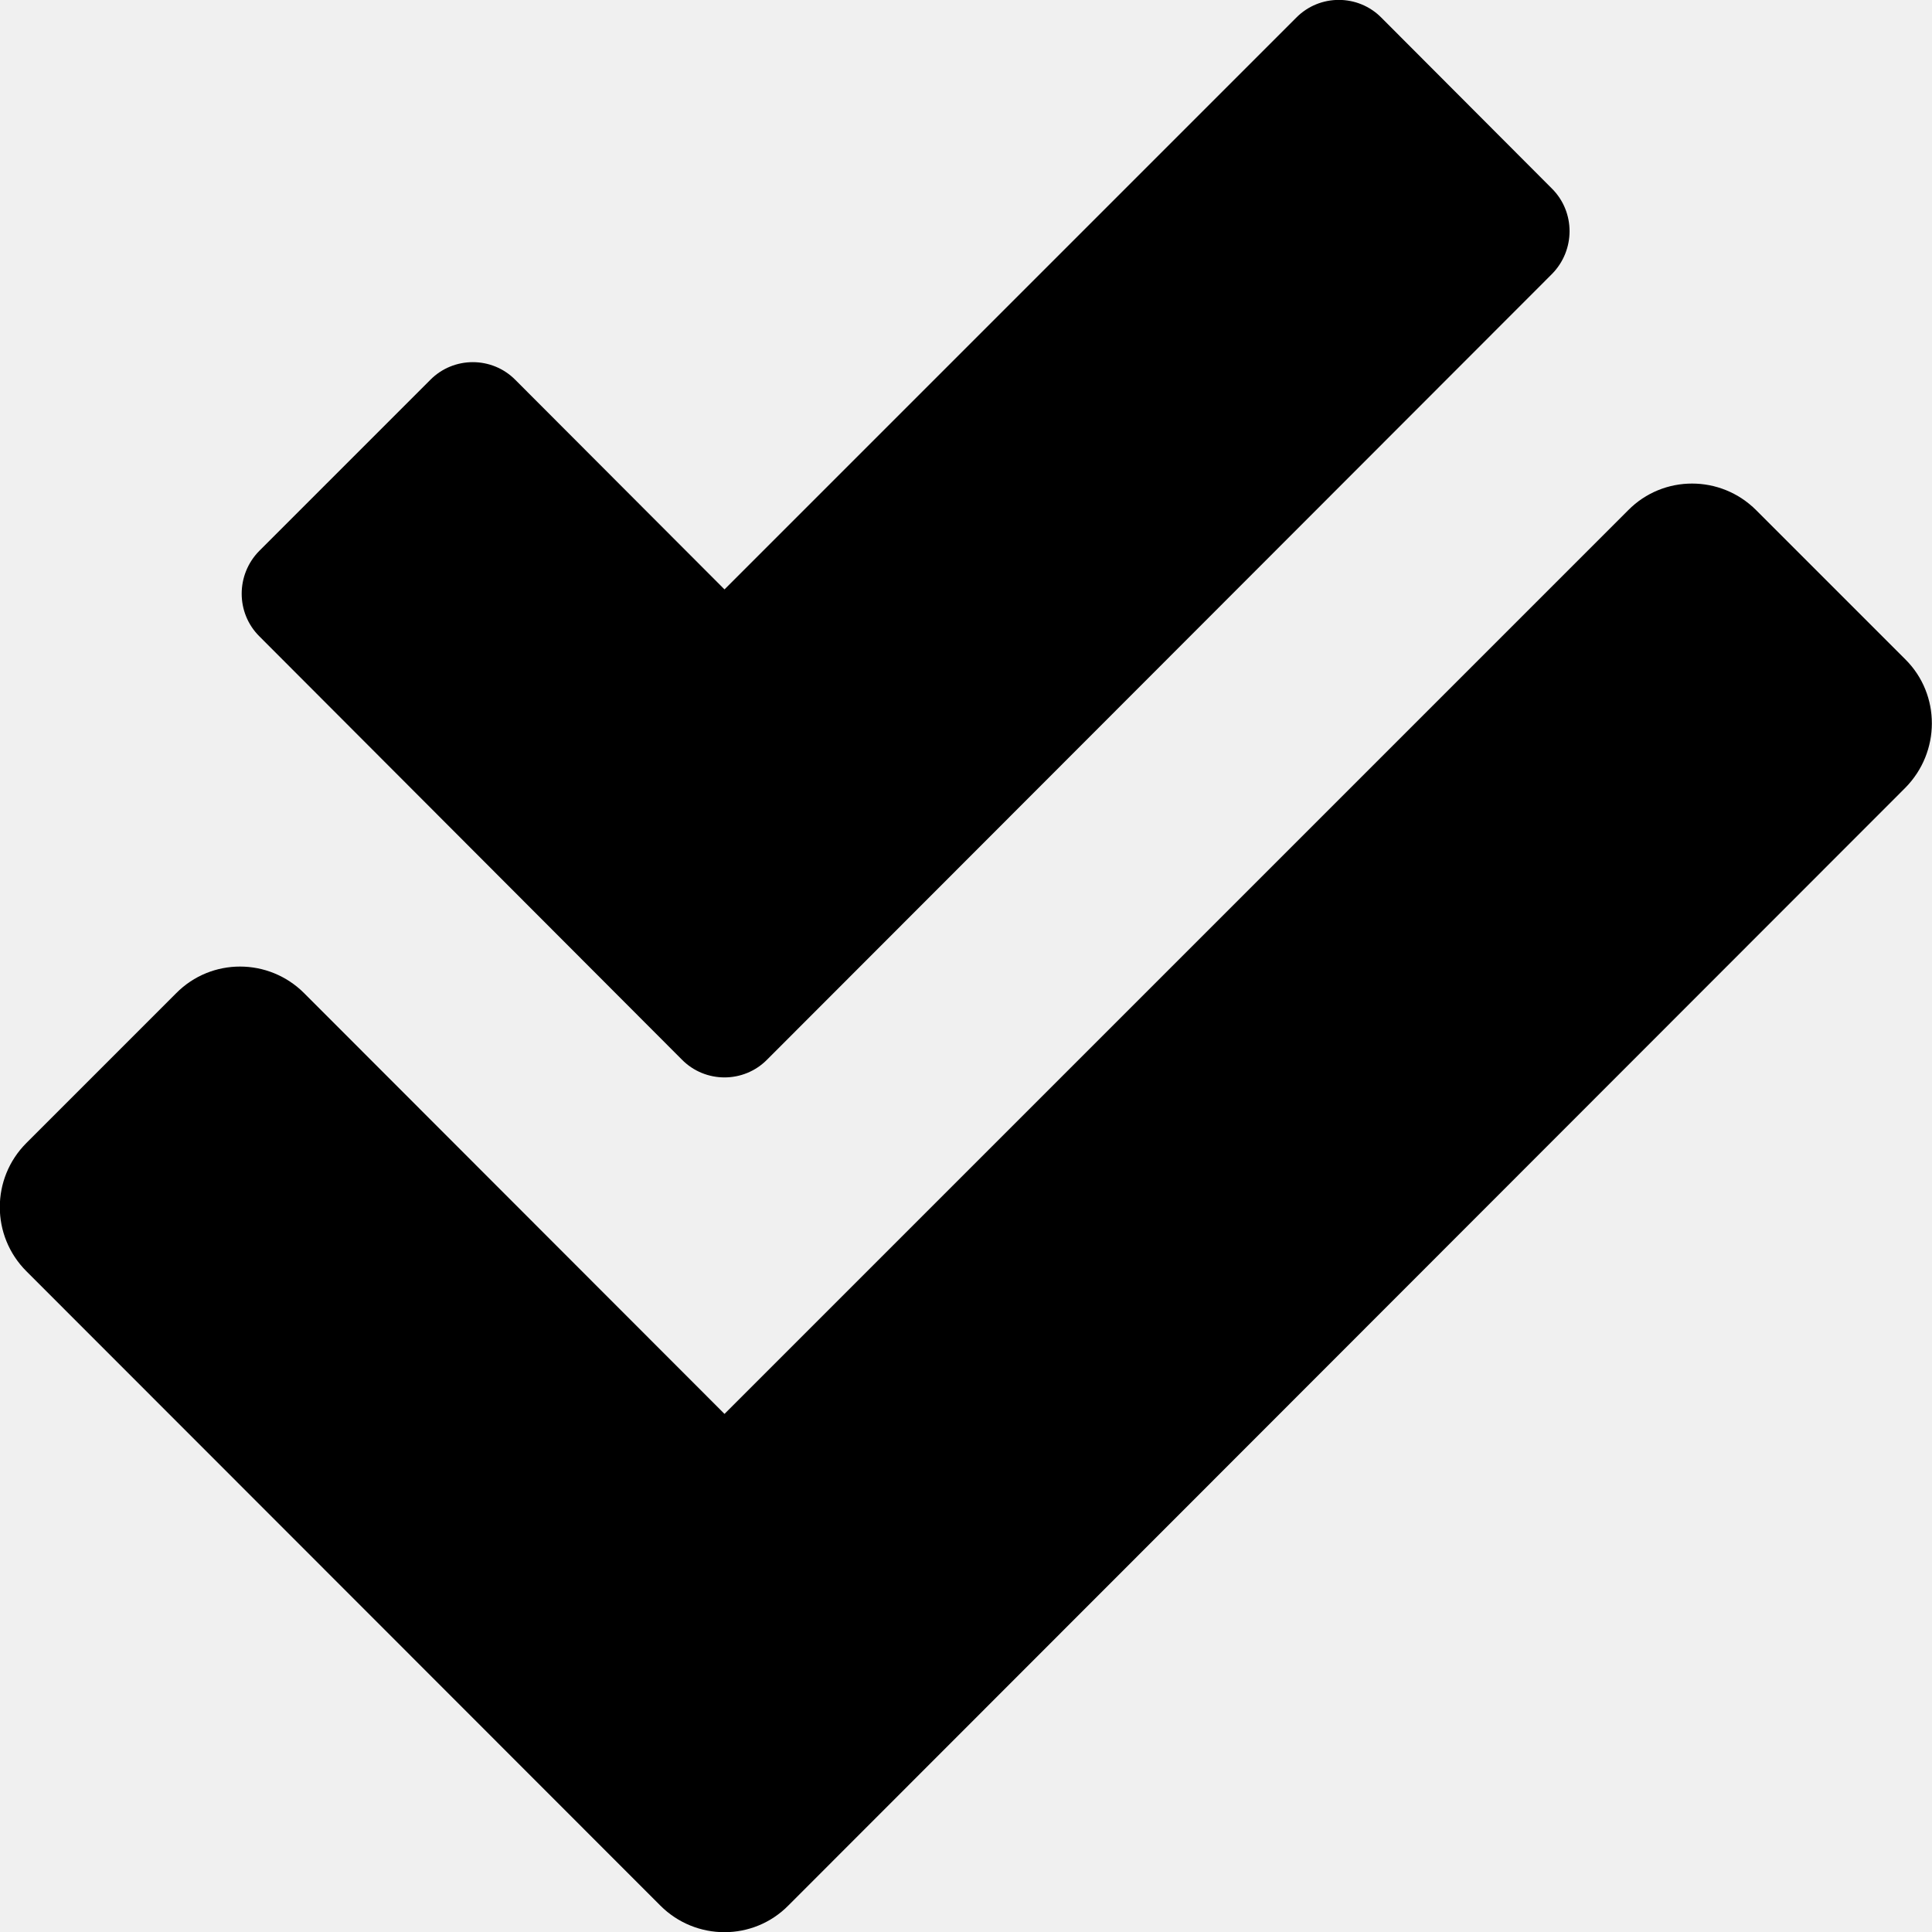
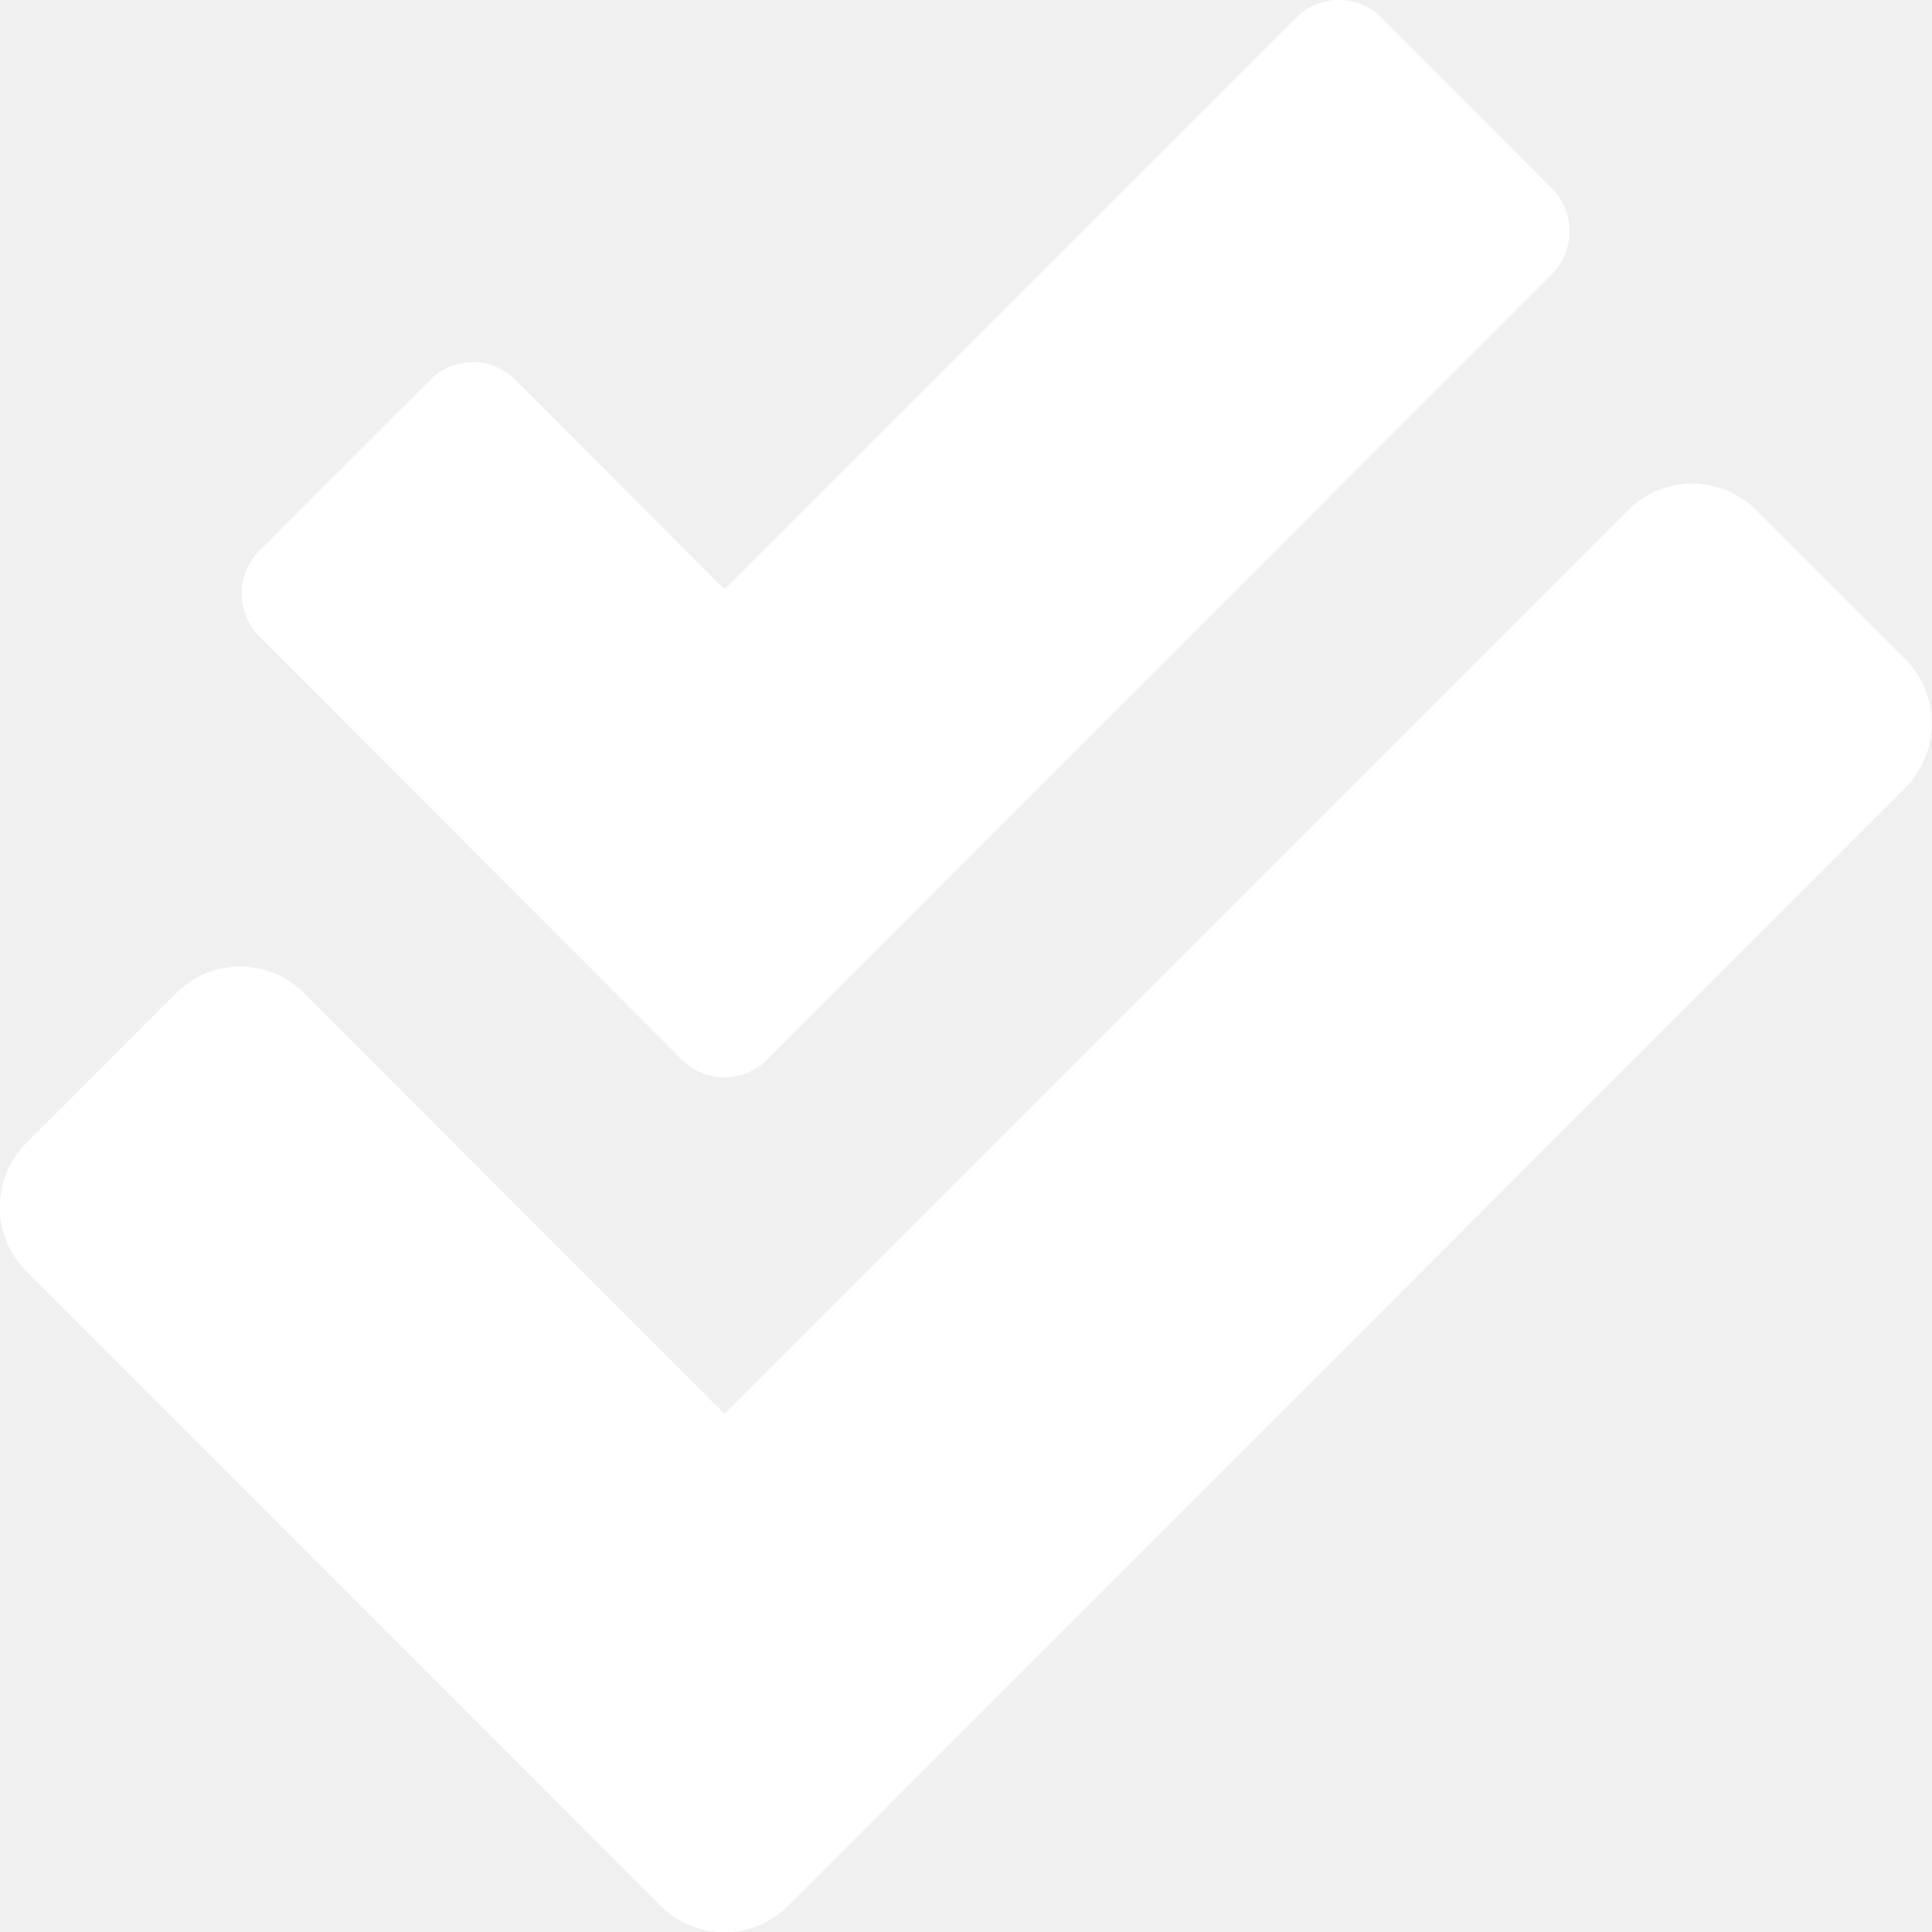
- <svg xmlns="http://www.w3.org/2000/svg" viewBox="0 0 512 512">
+ <svg xmlns="http://www.w3.org/2000/svg" height="3em" viewBox="0 0 512 512">
+   <style>svg{fill:#ffffff}</style>
  <path d="M505 174.8l-39.6-39.6c-9.4-9.4-24.6-9.4-33.9 0L192 374.7 80.6 263.2c-9.4-9.4-24.6-9.4-33.9 0L7 302.9c-9.4 9.4-9.4 24.6 0 34L175 505c9.4 9.4 24.6 9.4 33.9 0l296-296.2c9.4-9.5 9.4-24.7.1-34zm-324.3 106c6.2 6.3 16.4 6.3 22.6 0l208-208.2c6.2-6.3 6.2-16.4 0-22.6L366.1 4.7c-6.2-6.3-16.4-6.3-22.6 0L192 156.2l-55.4-55.5c-6.2-6.3-16.4-6.3-22.6 0L68.7 146c-6.2 6.3-6.2 16.4 0 22.6l112 112.2z" />
</svg>
